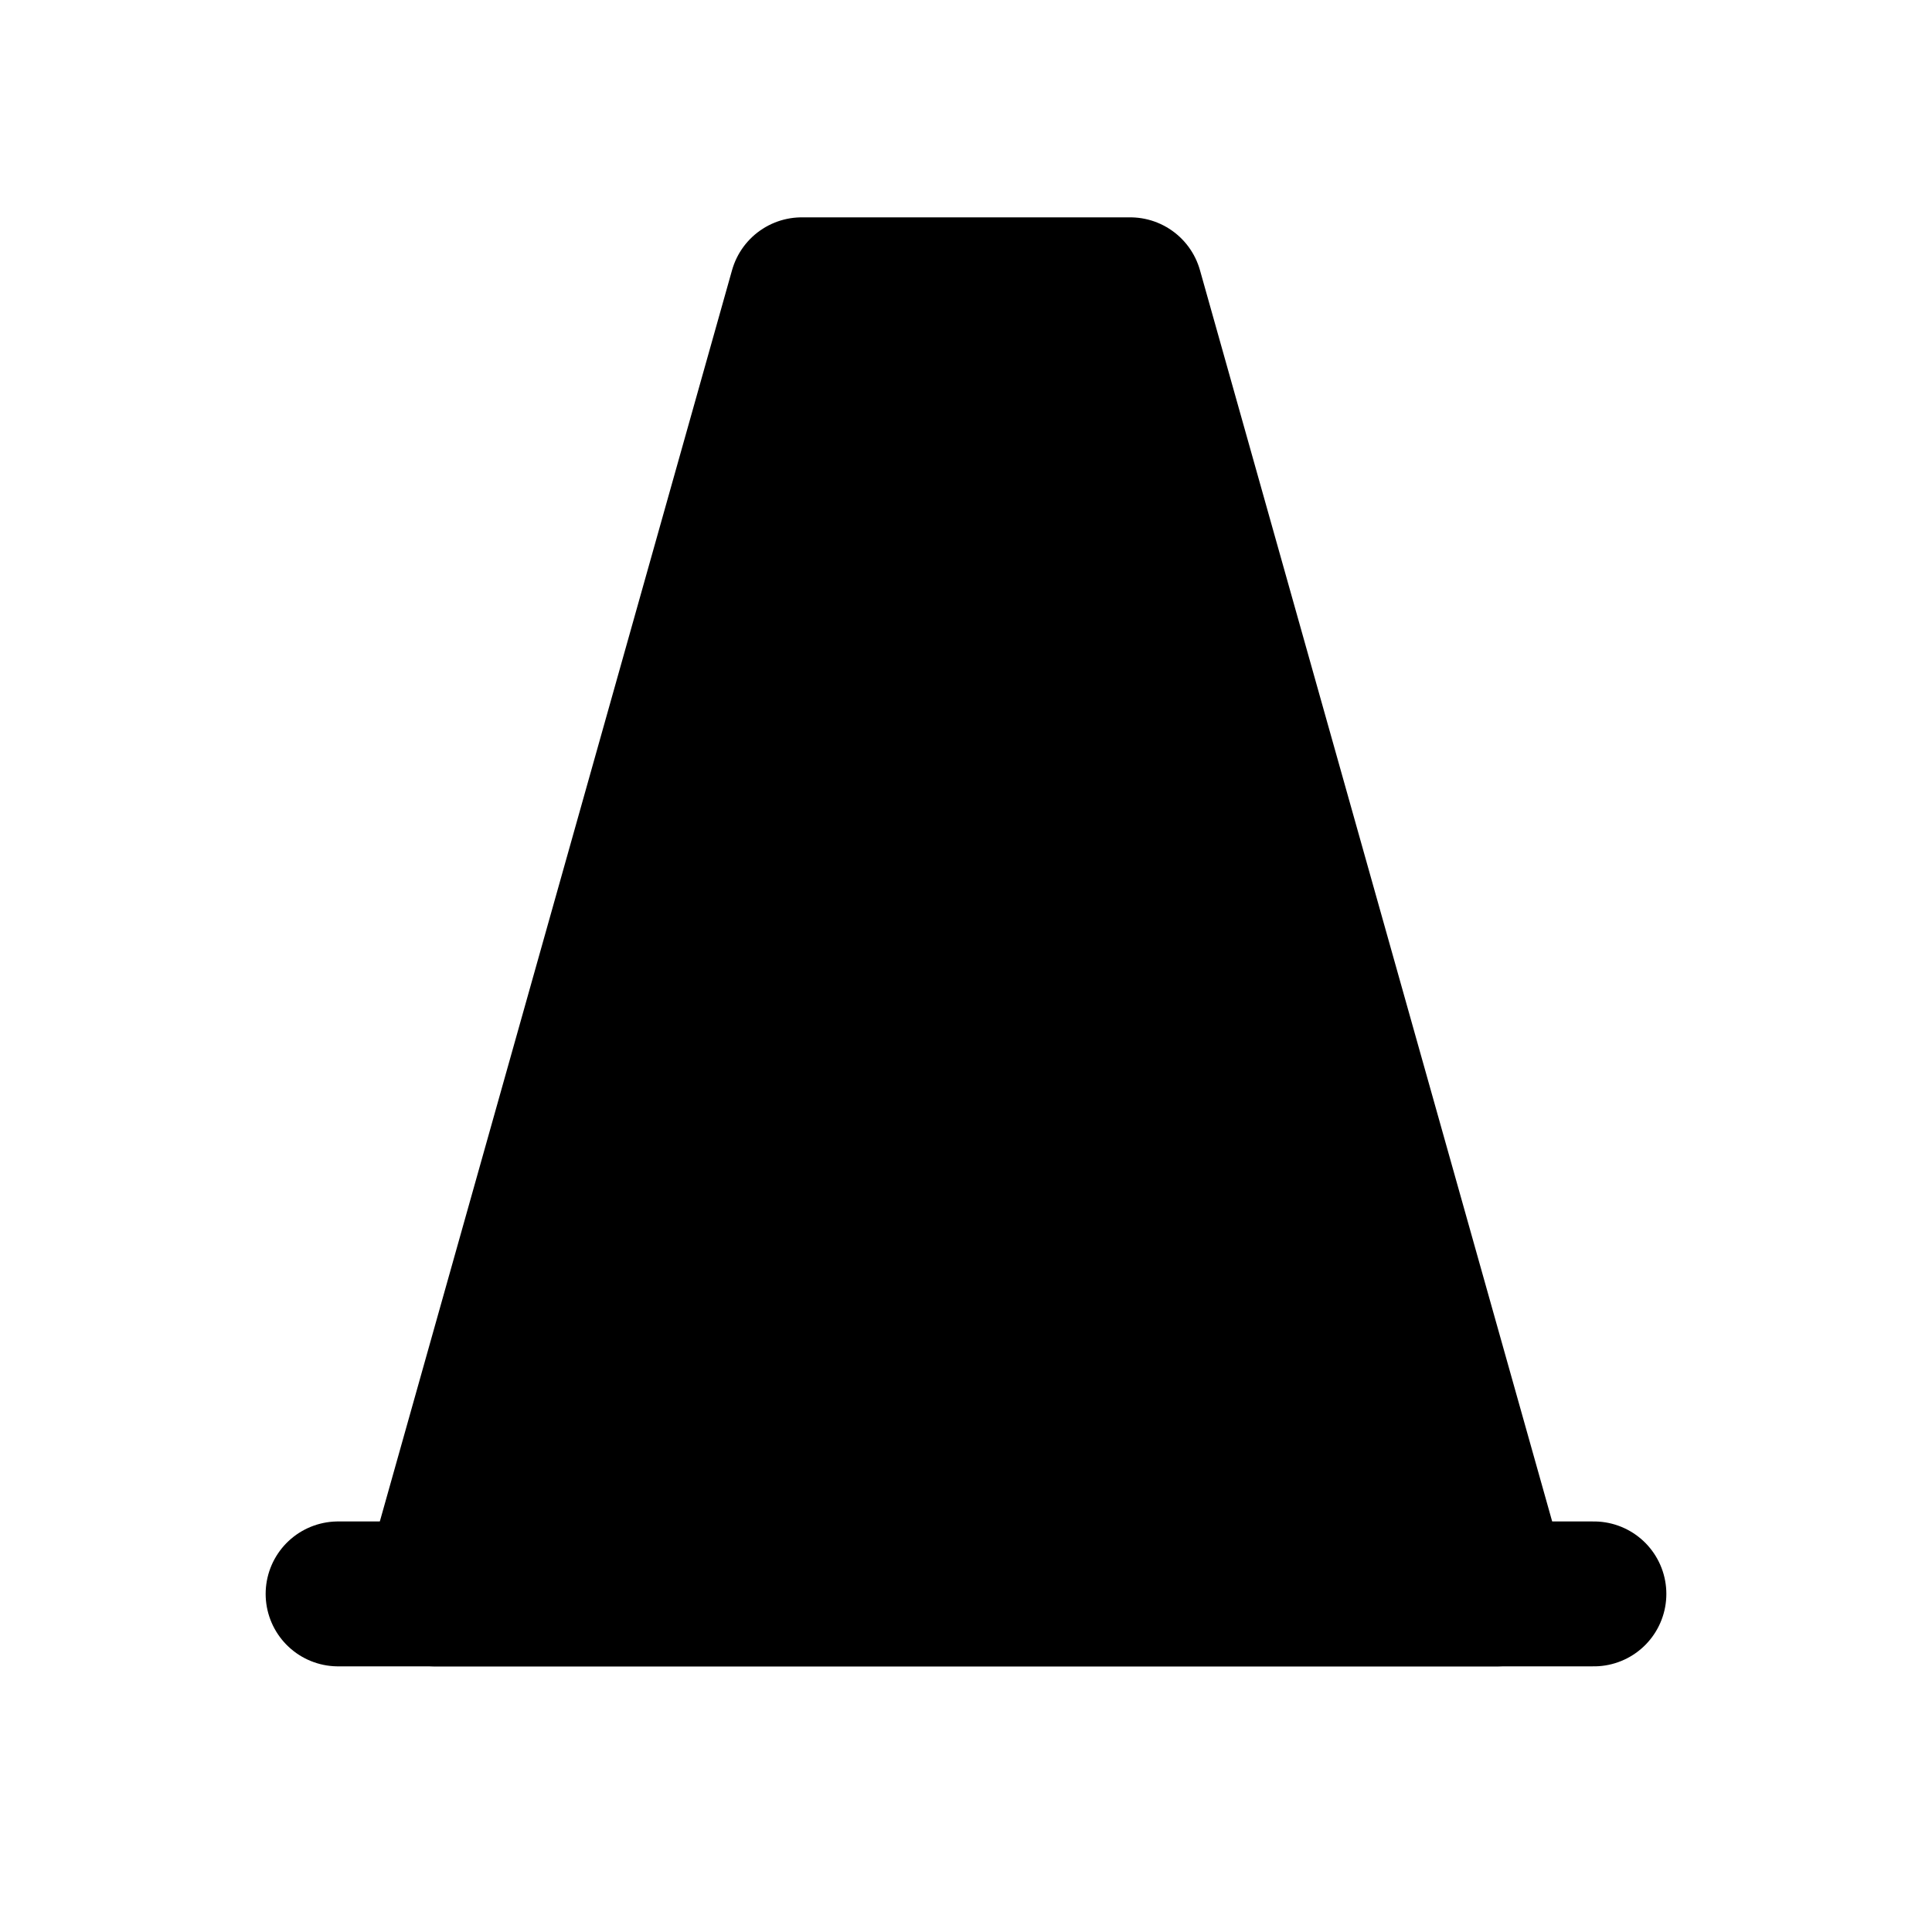
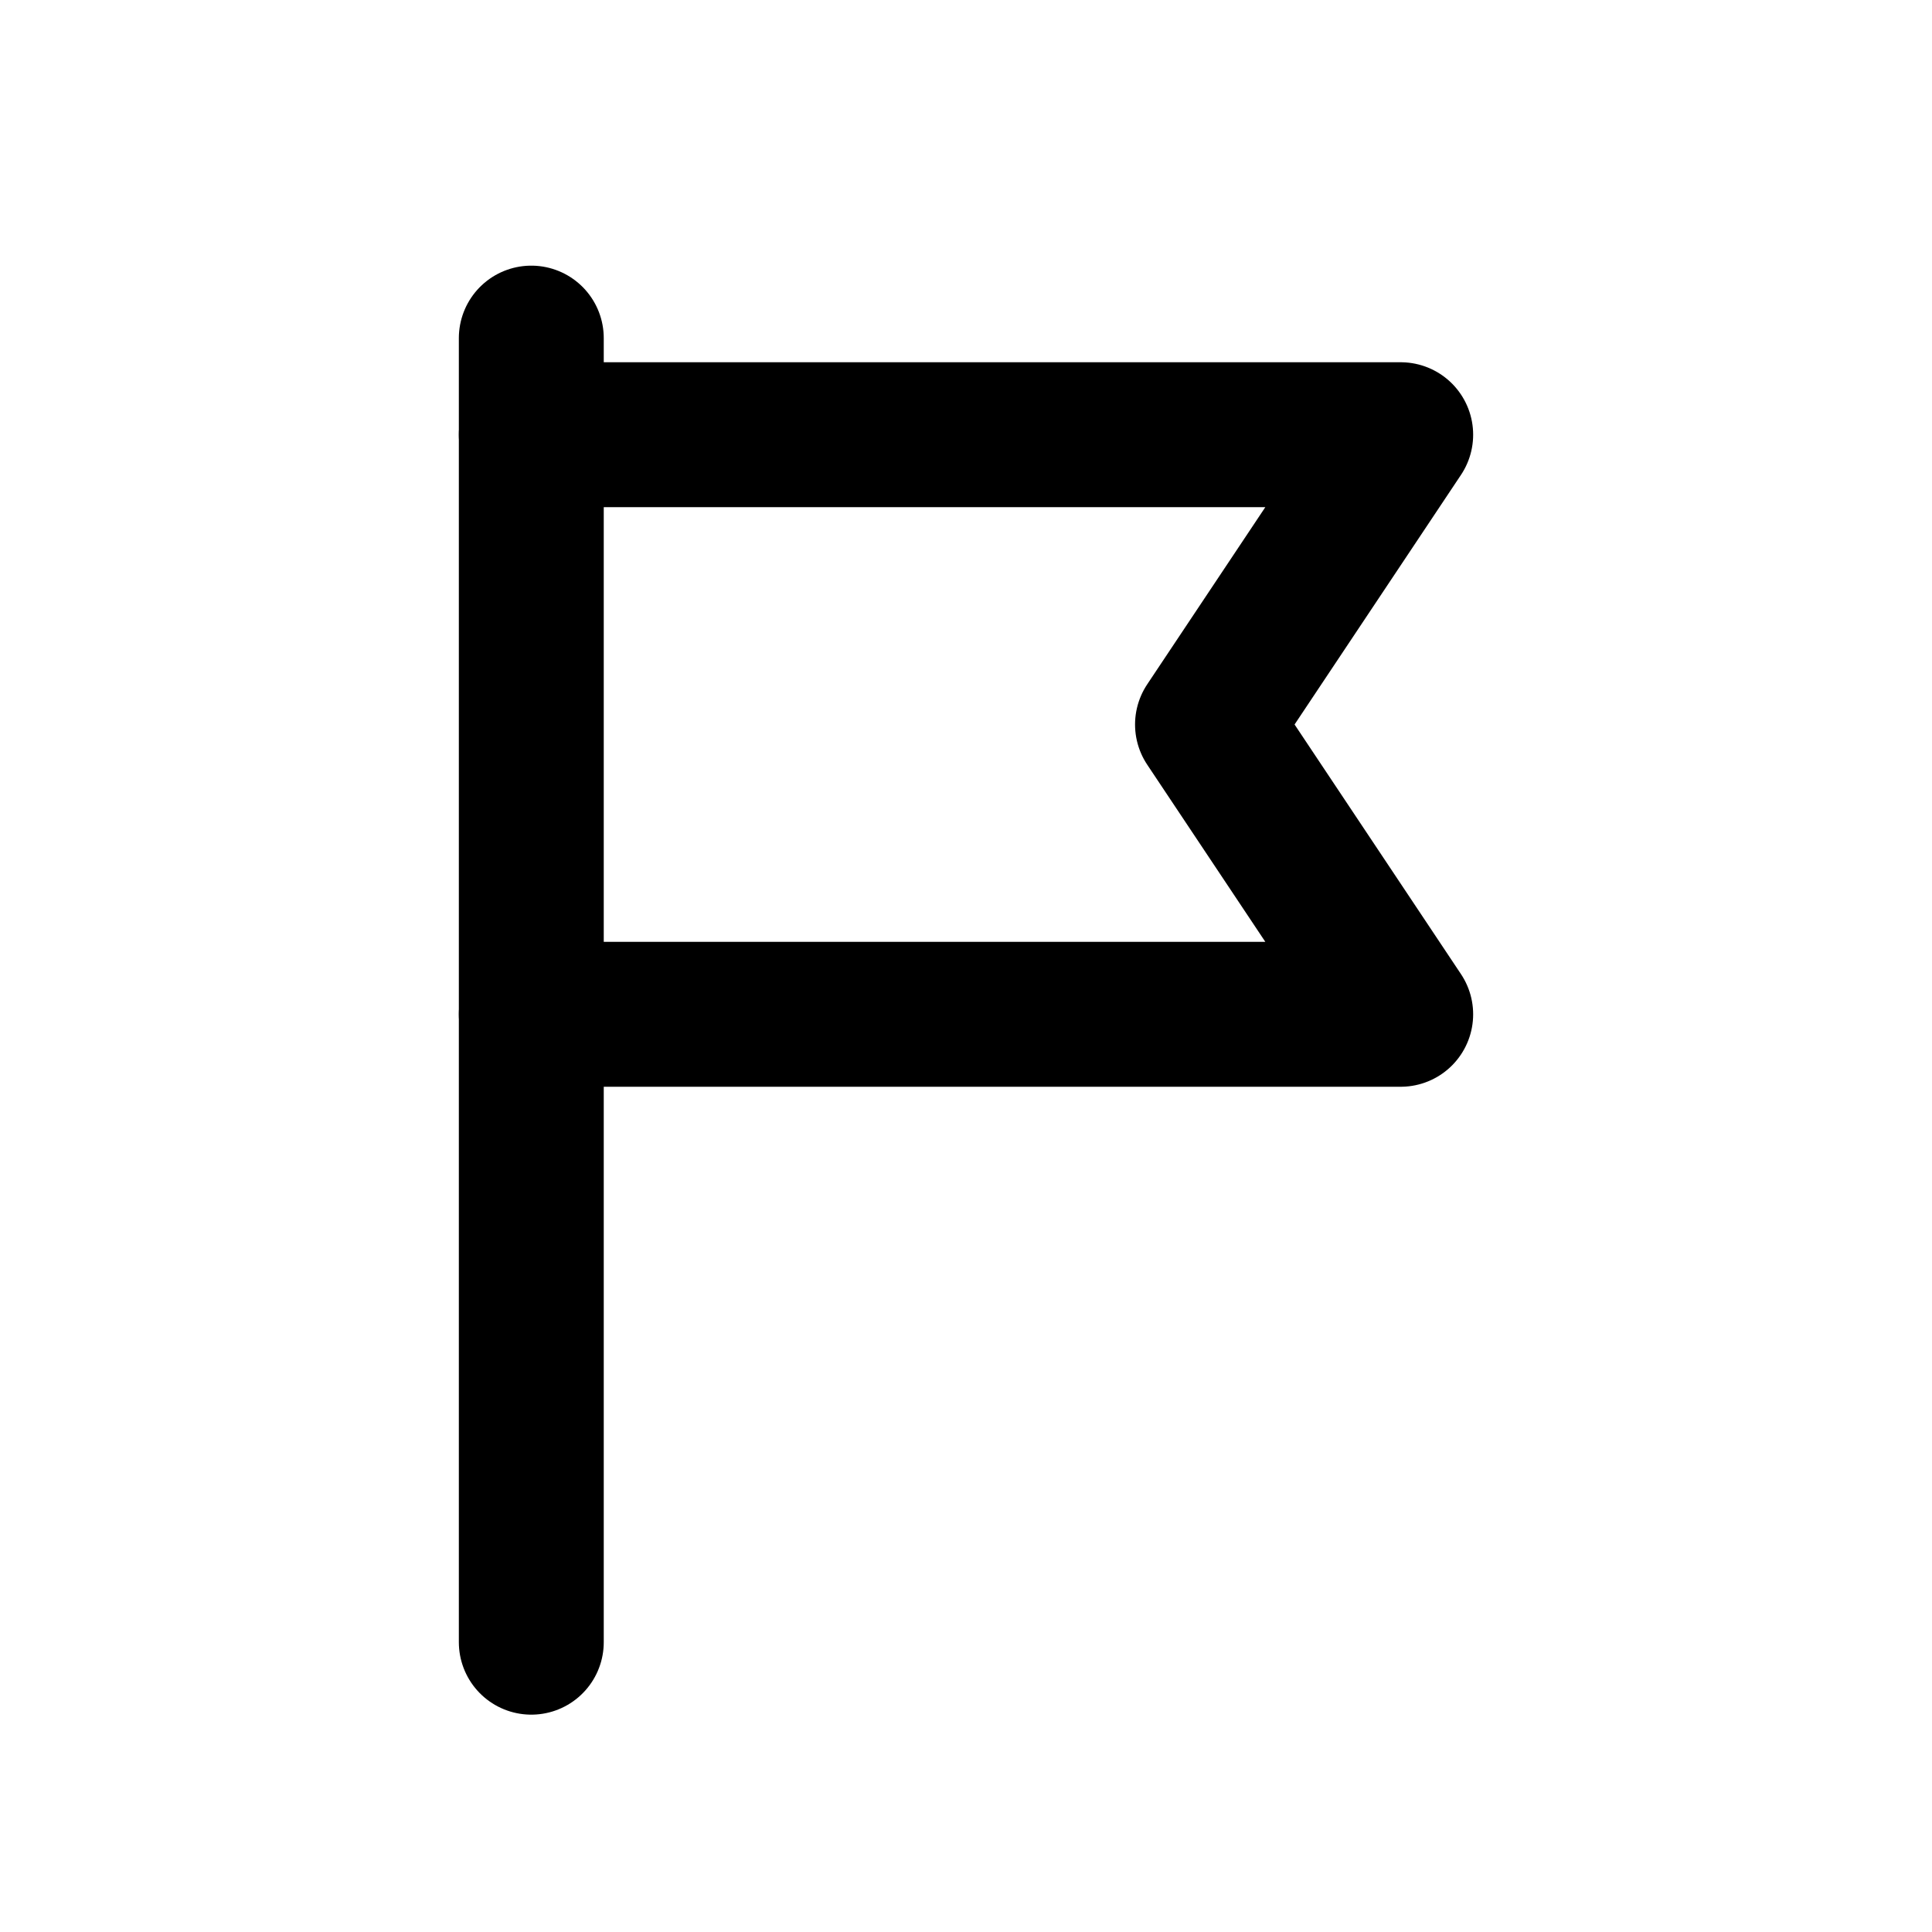
<svg xmlns="http://www.w3.org/2000/svg" viewBox="0 0 20 20" fill="none" stroke="currentColor" stroke-width="1.5" stroke-linecap="round" stroke-linejoin="round">
-   <path fill="currentColor" d="M8.3 3h3.4l3.8 13.5h-11Z" />
-   <path d="M3.5 16.5h13" />
+   <path d="M5.5 17V3.5" />
+   <path d="M5.5 4.5h9l-2 3 2 3h-9" />
</svg>
